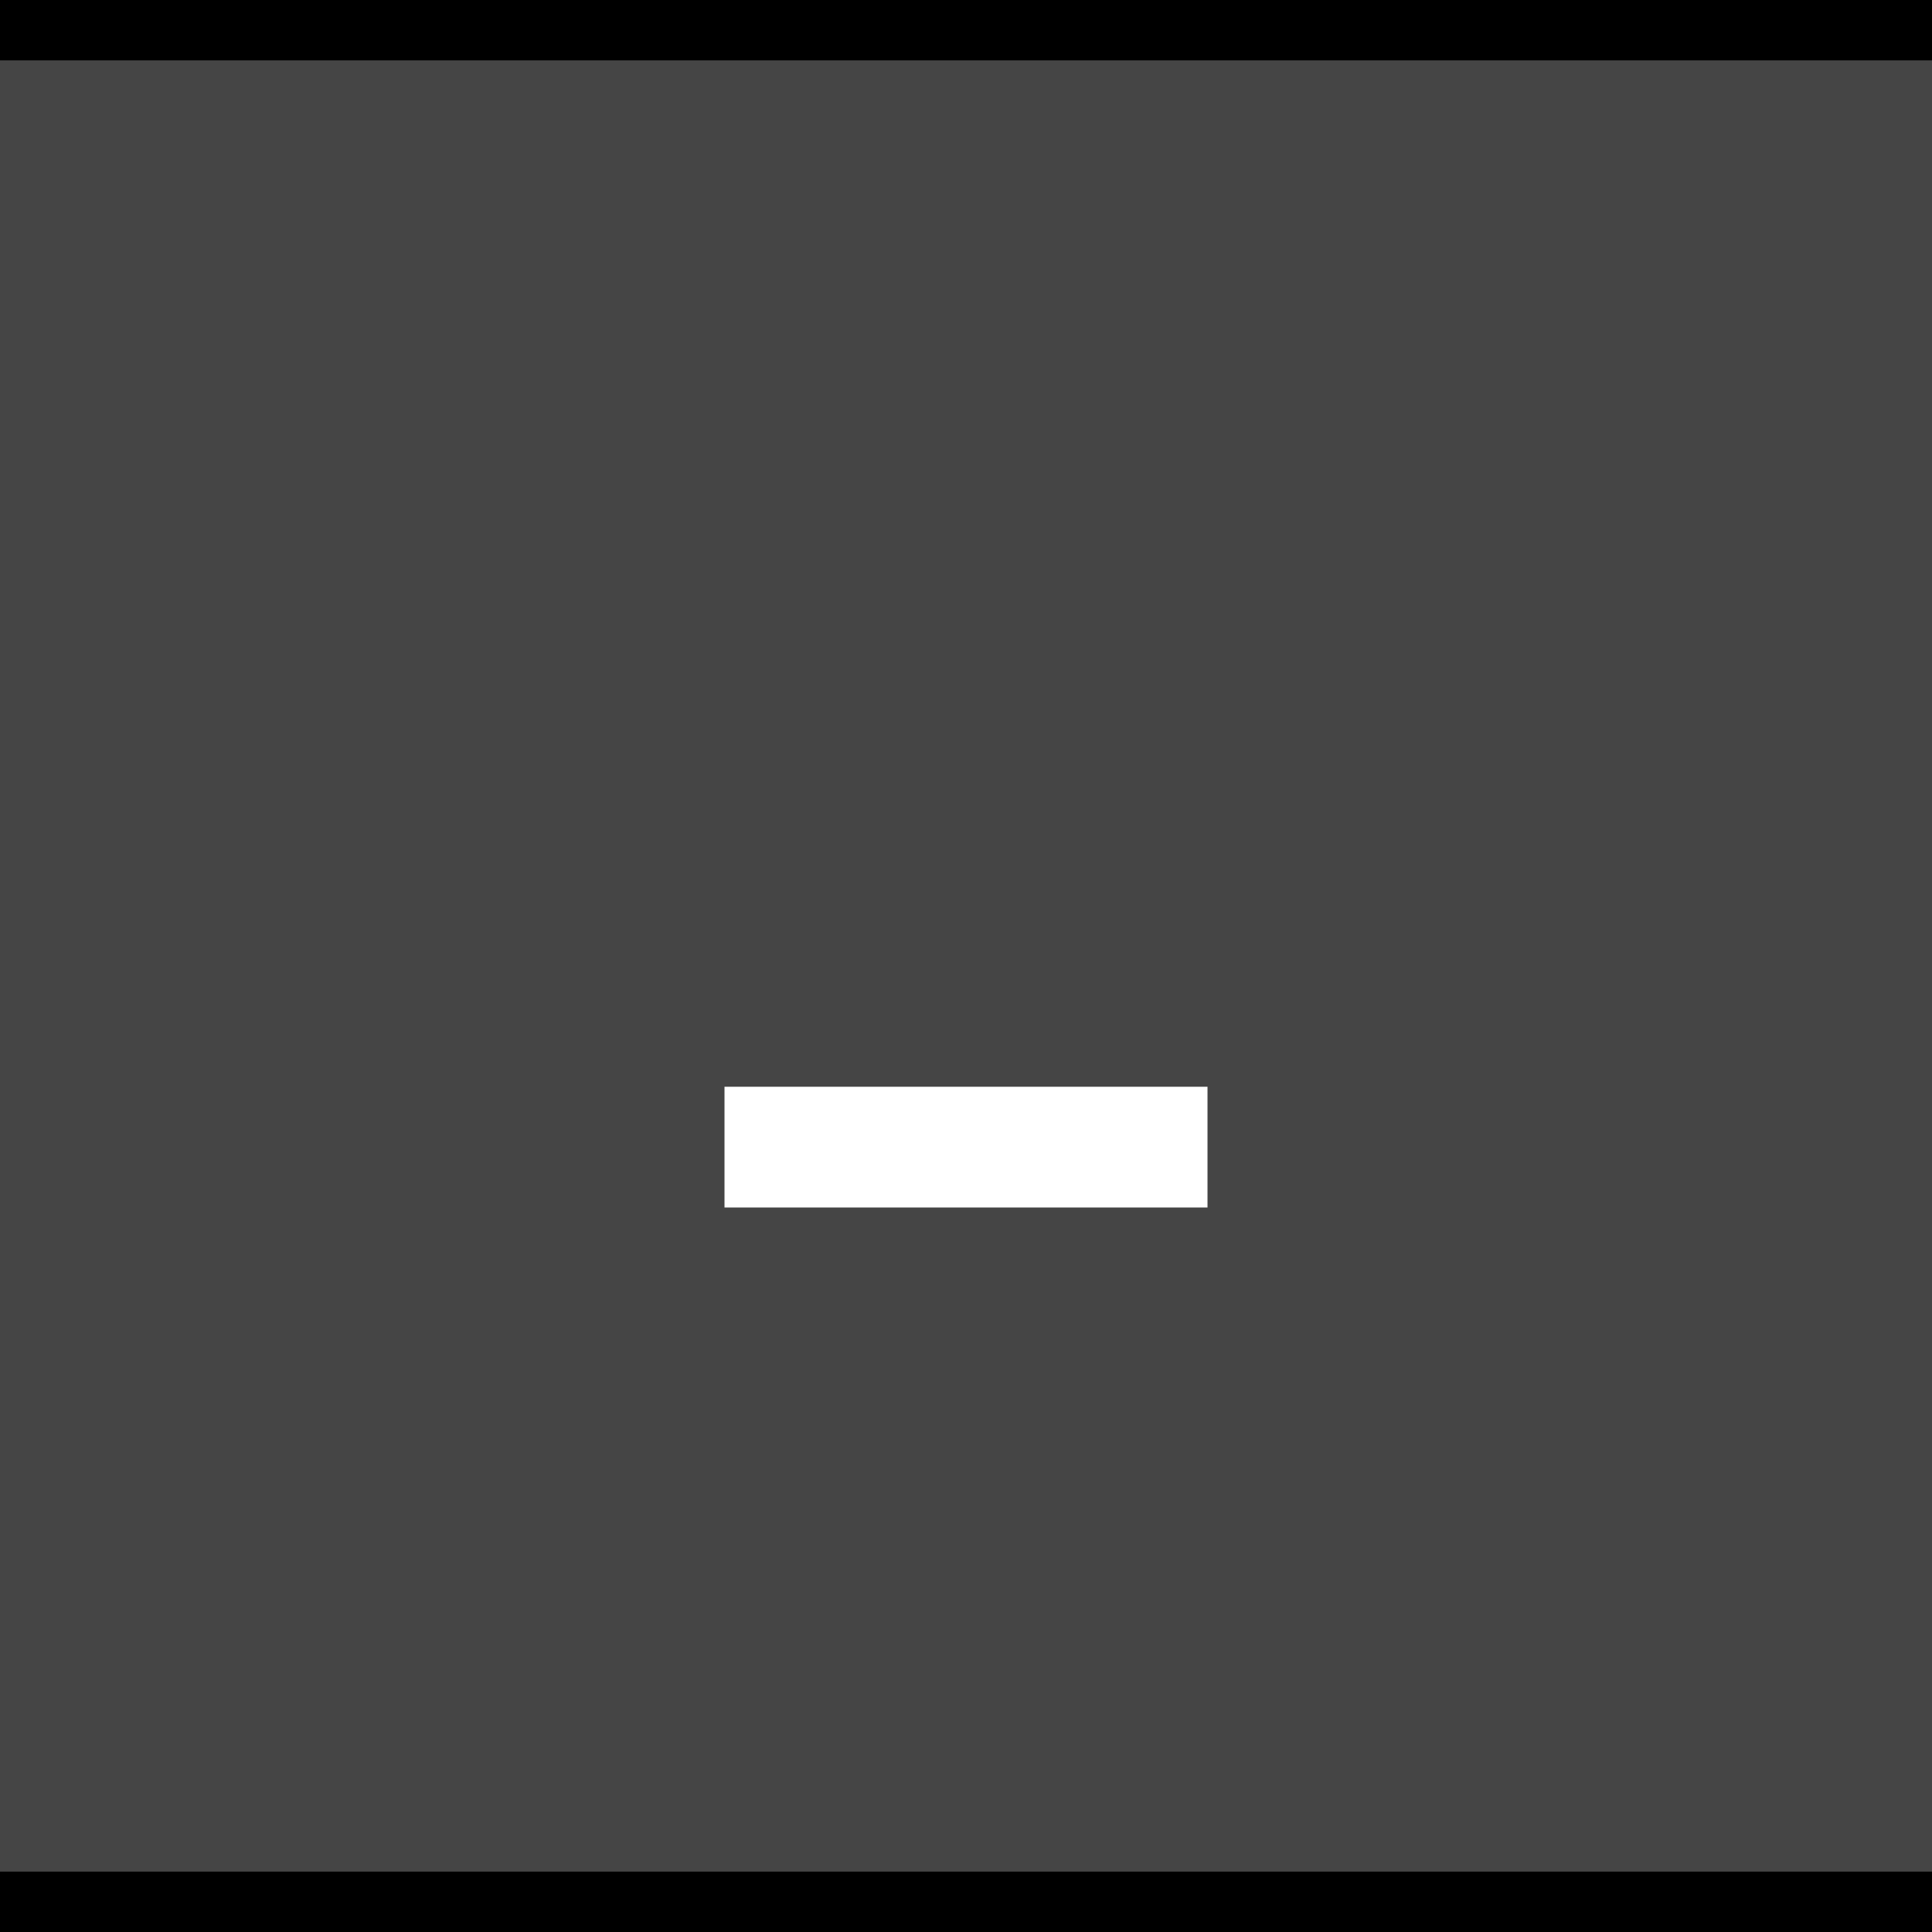
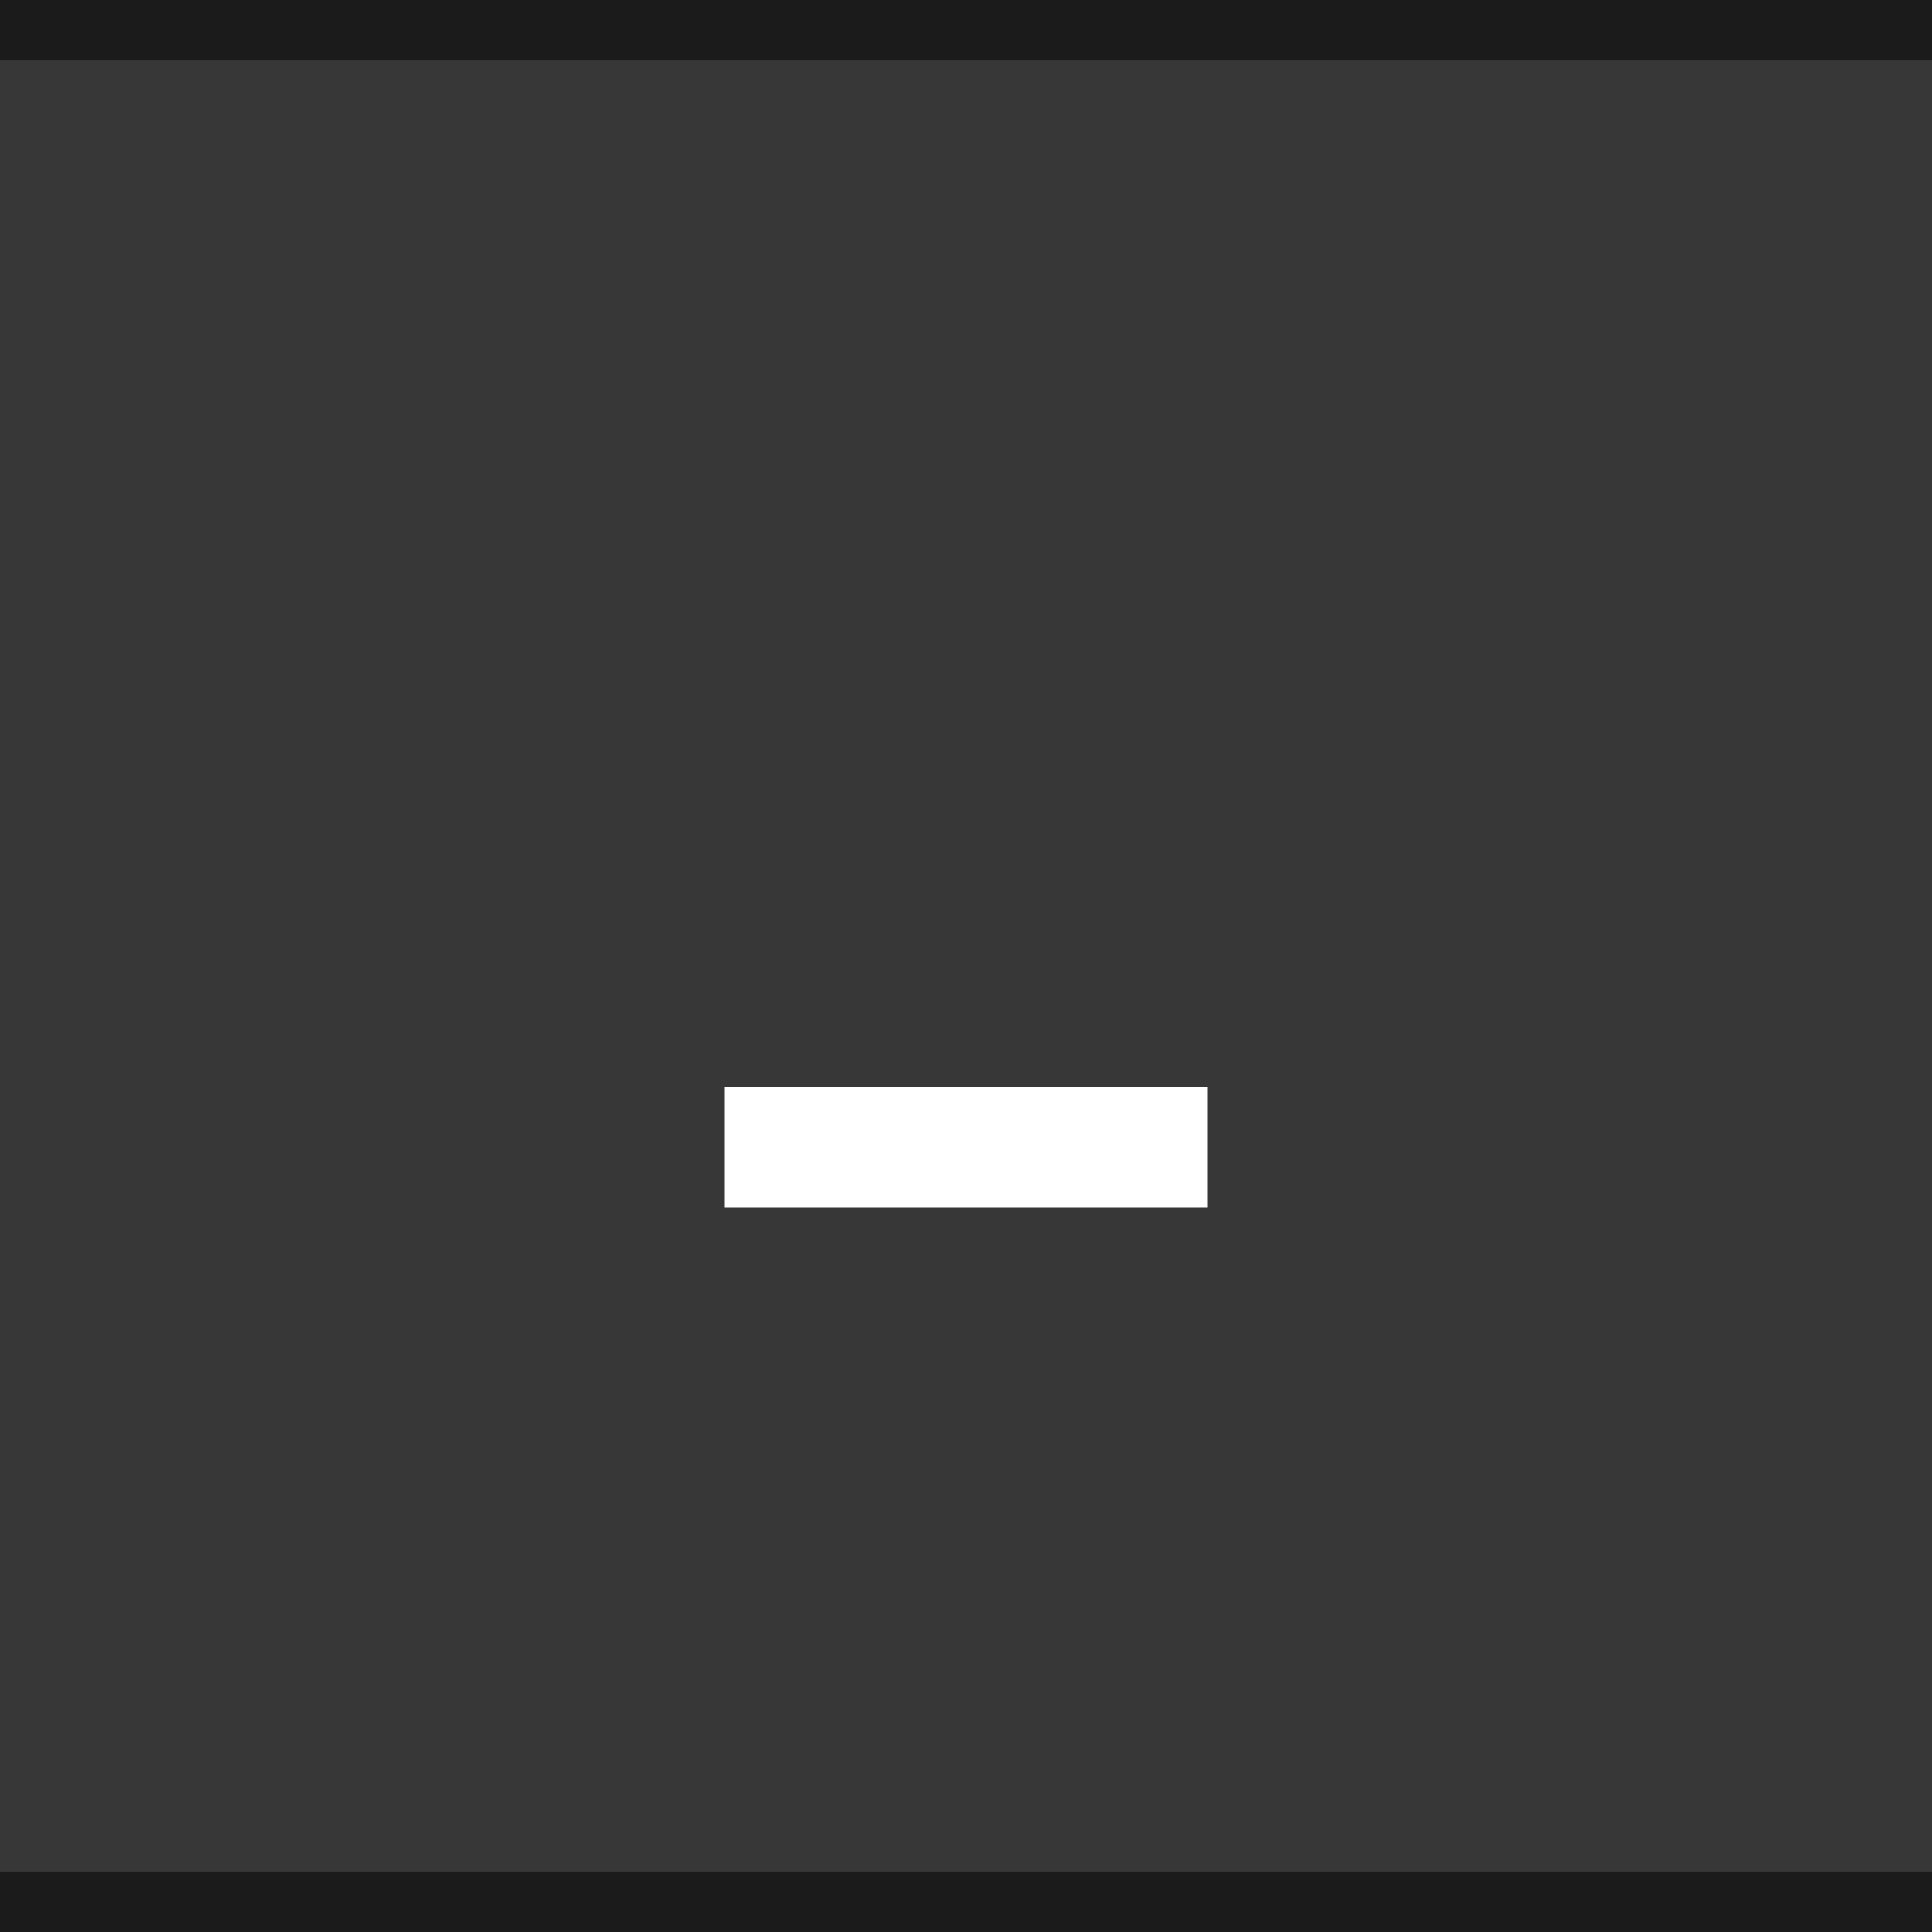
<svg xmlns="http://www.w3.org/2000/svg" id="svg12" version="1.1" viewBox="0 0 32 32" height="32" width="32">
  <defs id="defs16" />
-   <rect style="fill:#454545;fill-opacity:1" id="rect2" fill="#E0E0E0" height="32" width="32" />
-   <rect style="fill:#000000;fill-opacity:1" id="rect4" fill-opacity="0.4" fill="#FFFFFF" height="1" width="32" />
+   <rect style="fill:#373737;fill-opacity:1" id="rect2" fill="#E0E0E0" height="32" width="32" />
  <g style="opacity:1;fill:#ffffff;fill-opacity:1" id="g10" opacity="0.6" fill="#000000">
    <circle id="circle6" opacity="0" r="12" cy="16" cx="16" style="fill:#ffffff;fill-opacity:1" />
    <path id="path8" d="m12 18h8v2h-8z" style="fill:#ffffff;fill-opacity:1" />
  </g>
-   <rect width="32" height="1" fill="#FFFFFF" fill-opacity="0.4" id="rect166" style="fill:#000000;fill-opacity:1" x="0" y="31" />
+   <rect width="32" height="1" fill="#FFFFFF" fill-opacity="0.4" id="rect166" style="opacity:0.5;fill:#000000;fill-opacity:1" x="0" y="0" />
+   <rect width="32" height="1" fill="#FFFFFF" fill-opacity="0.4" id="rect166-3" style="opacity:0.5;fill:#000000;fill-opacity:1" x="0" y="31" />
</svg>
